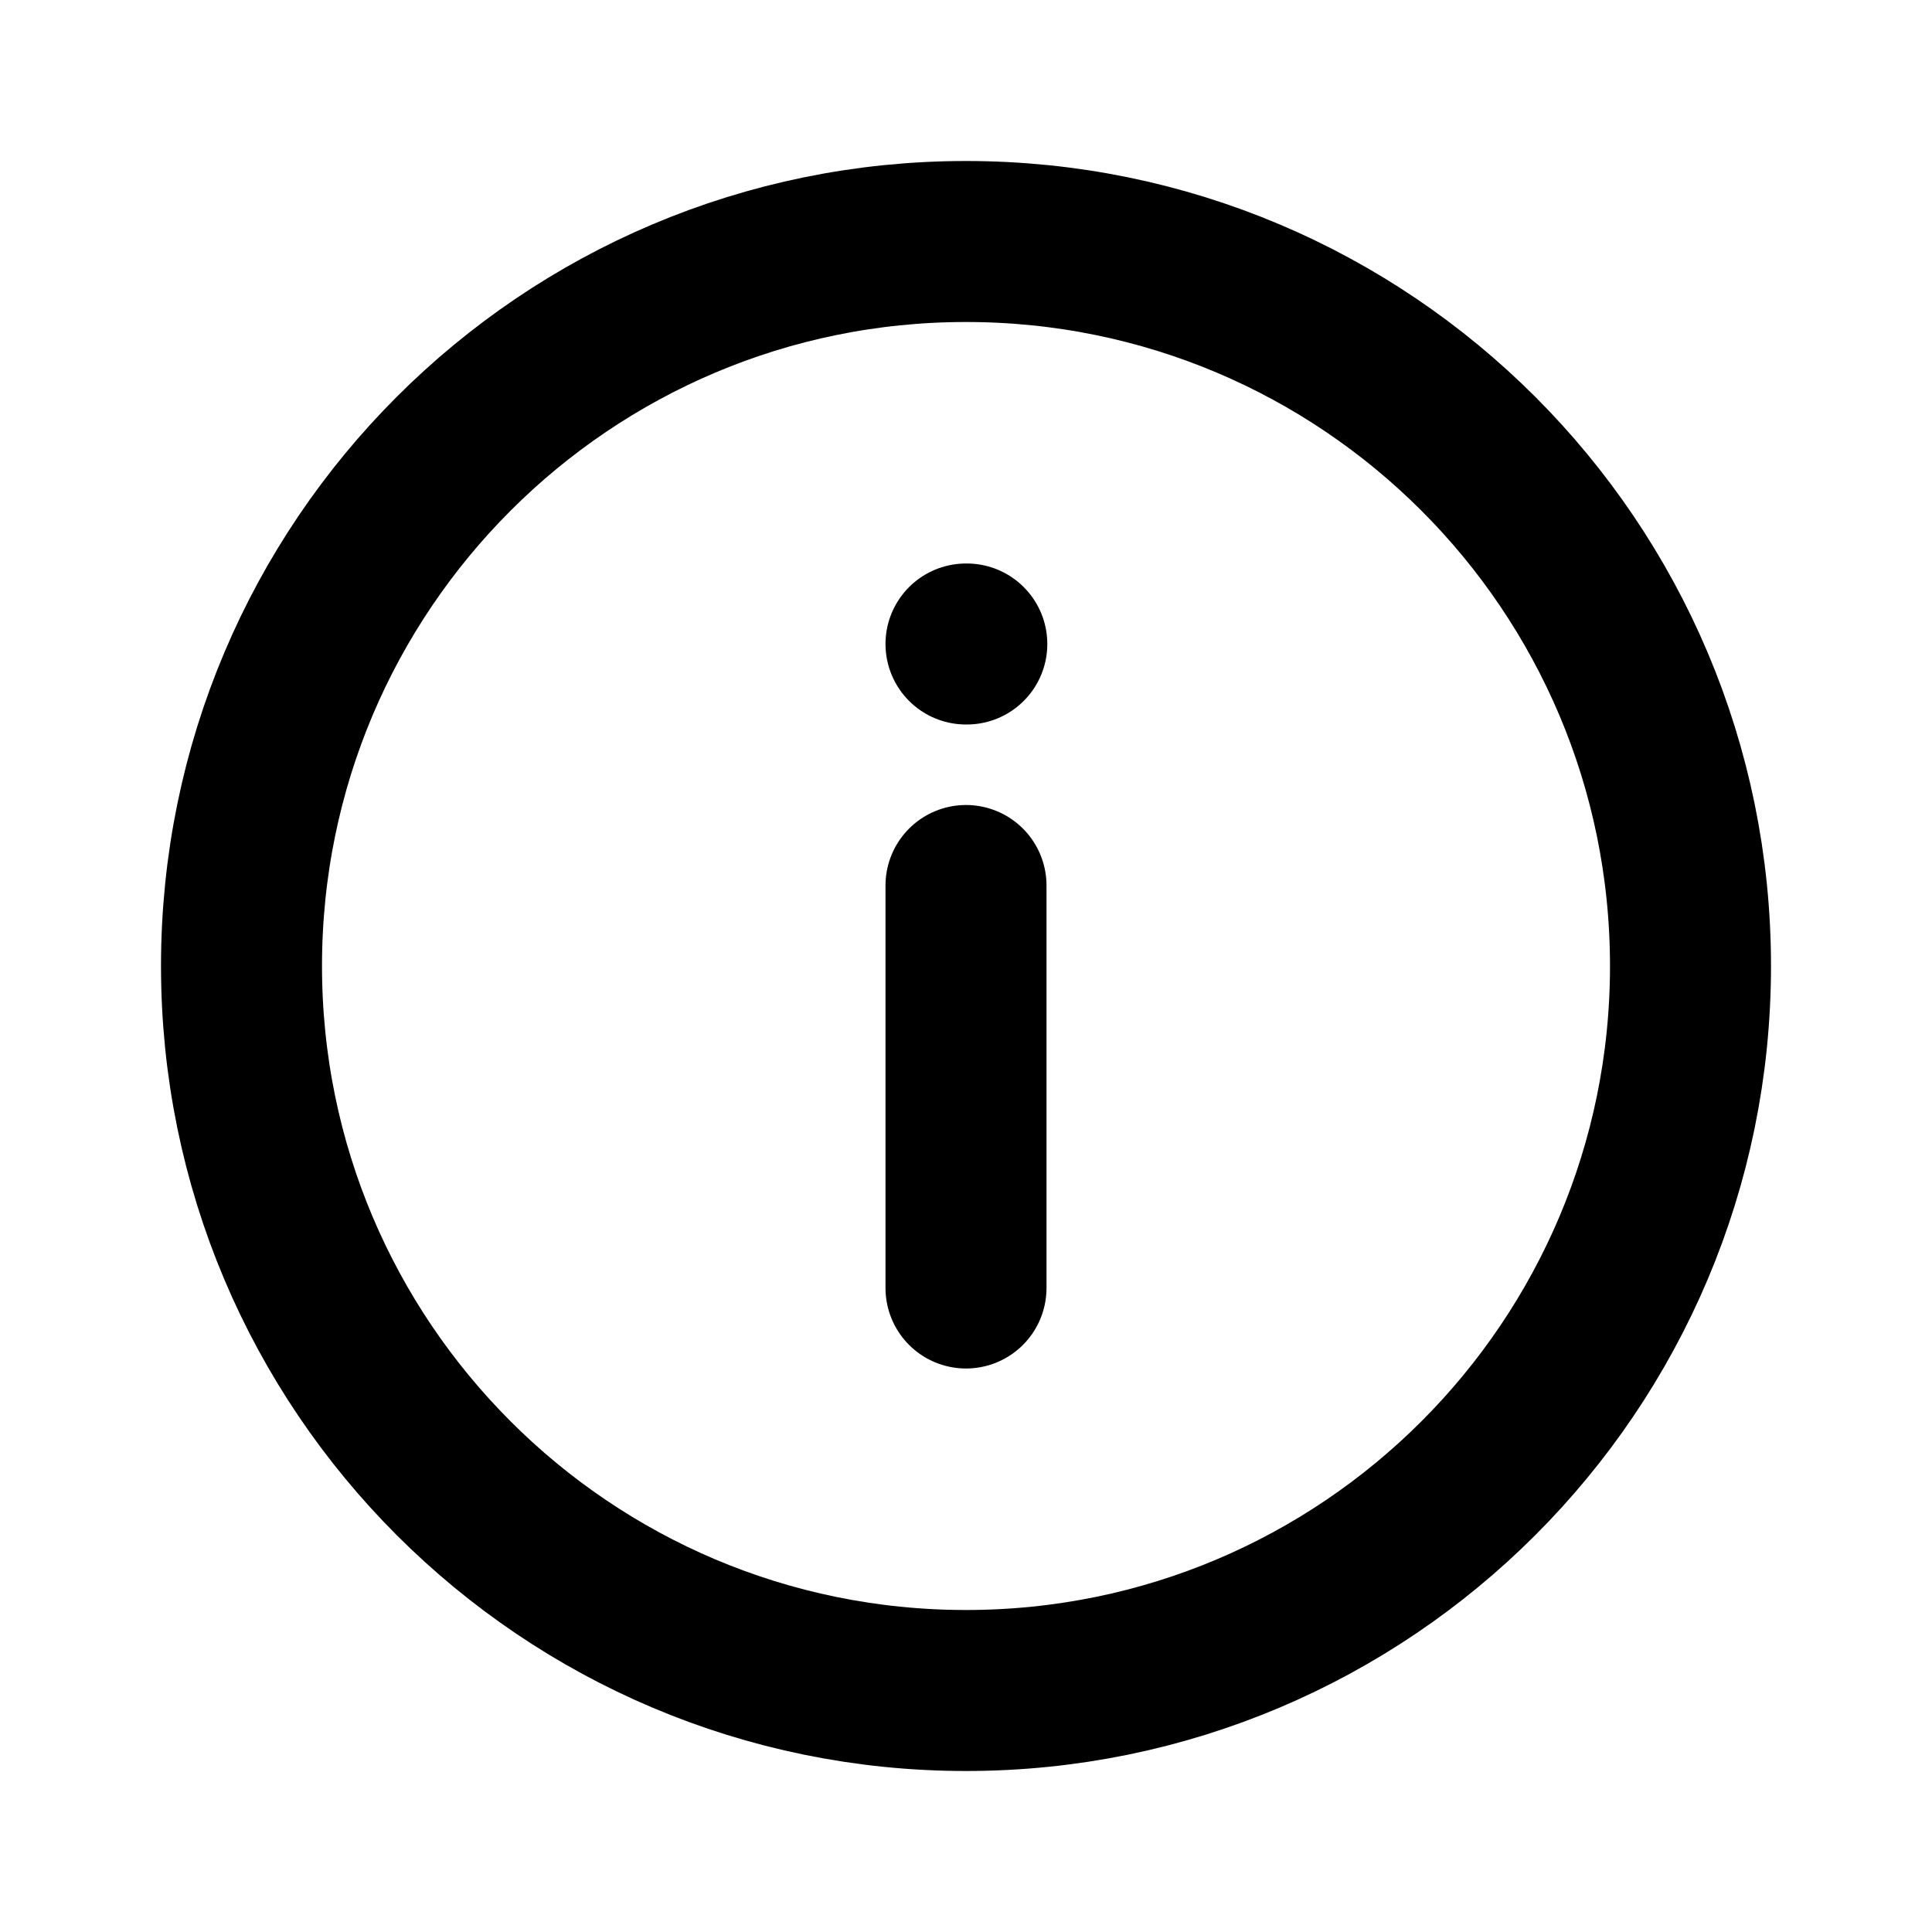
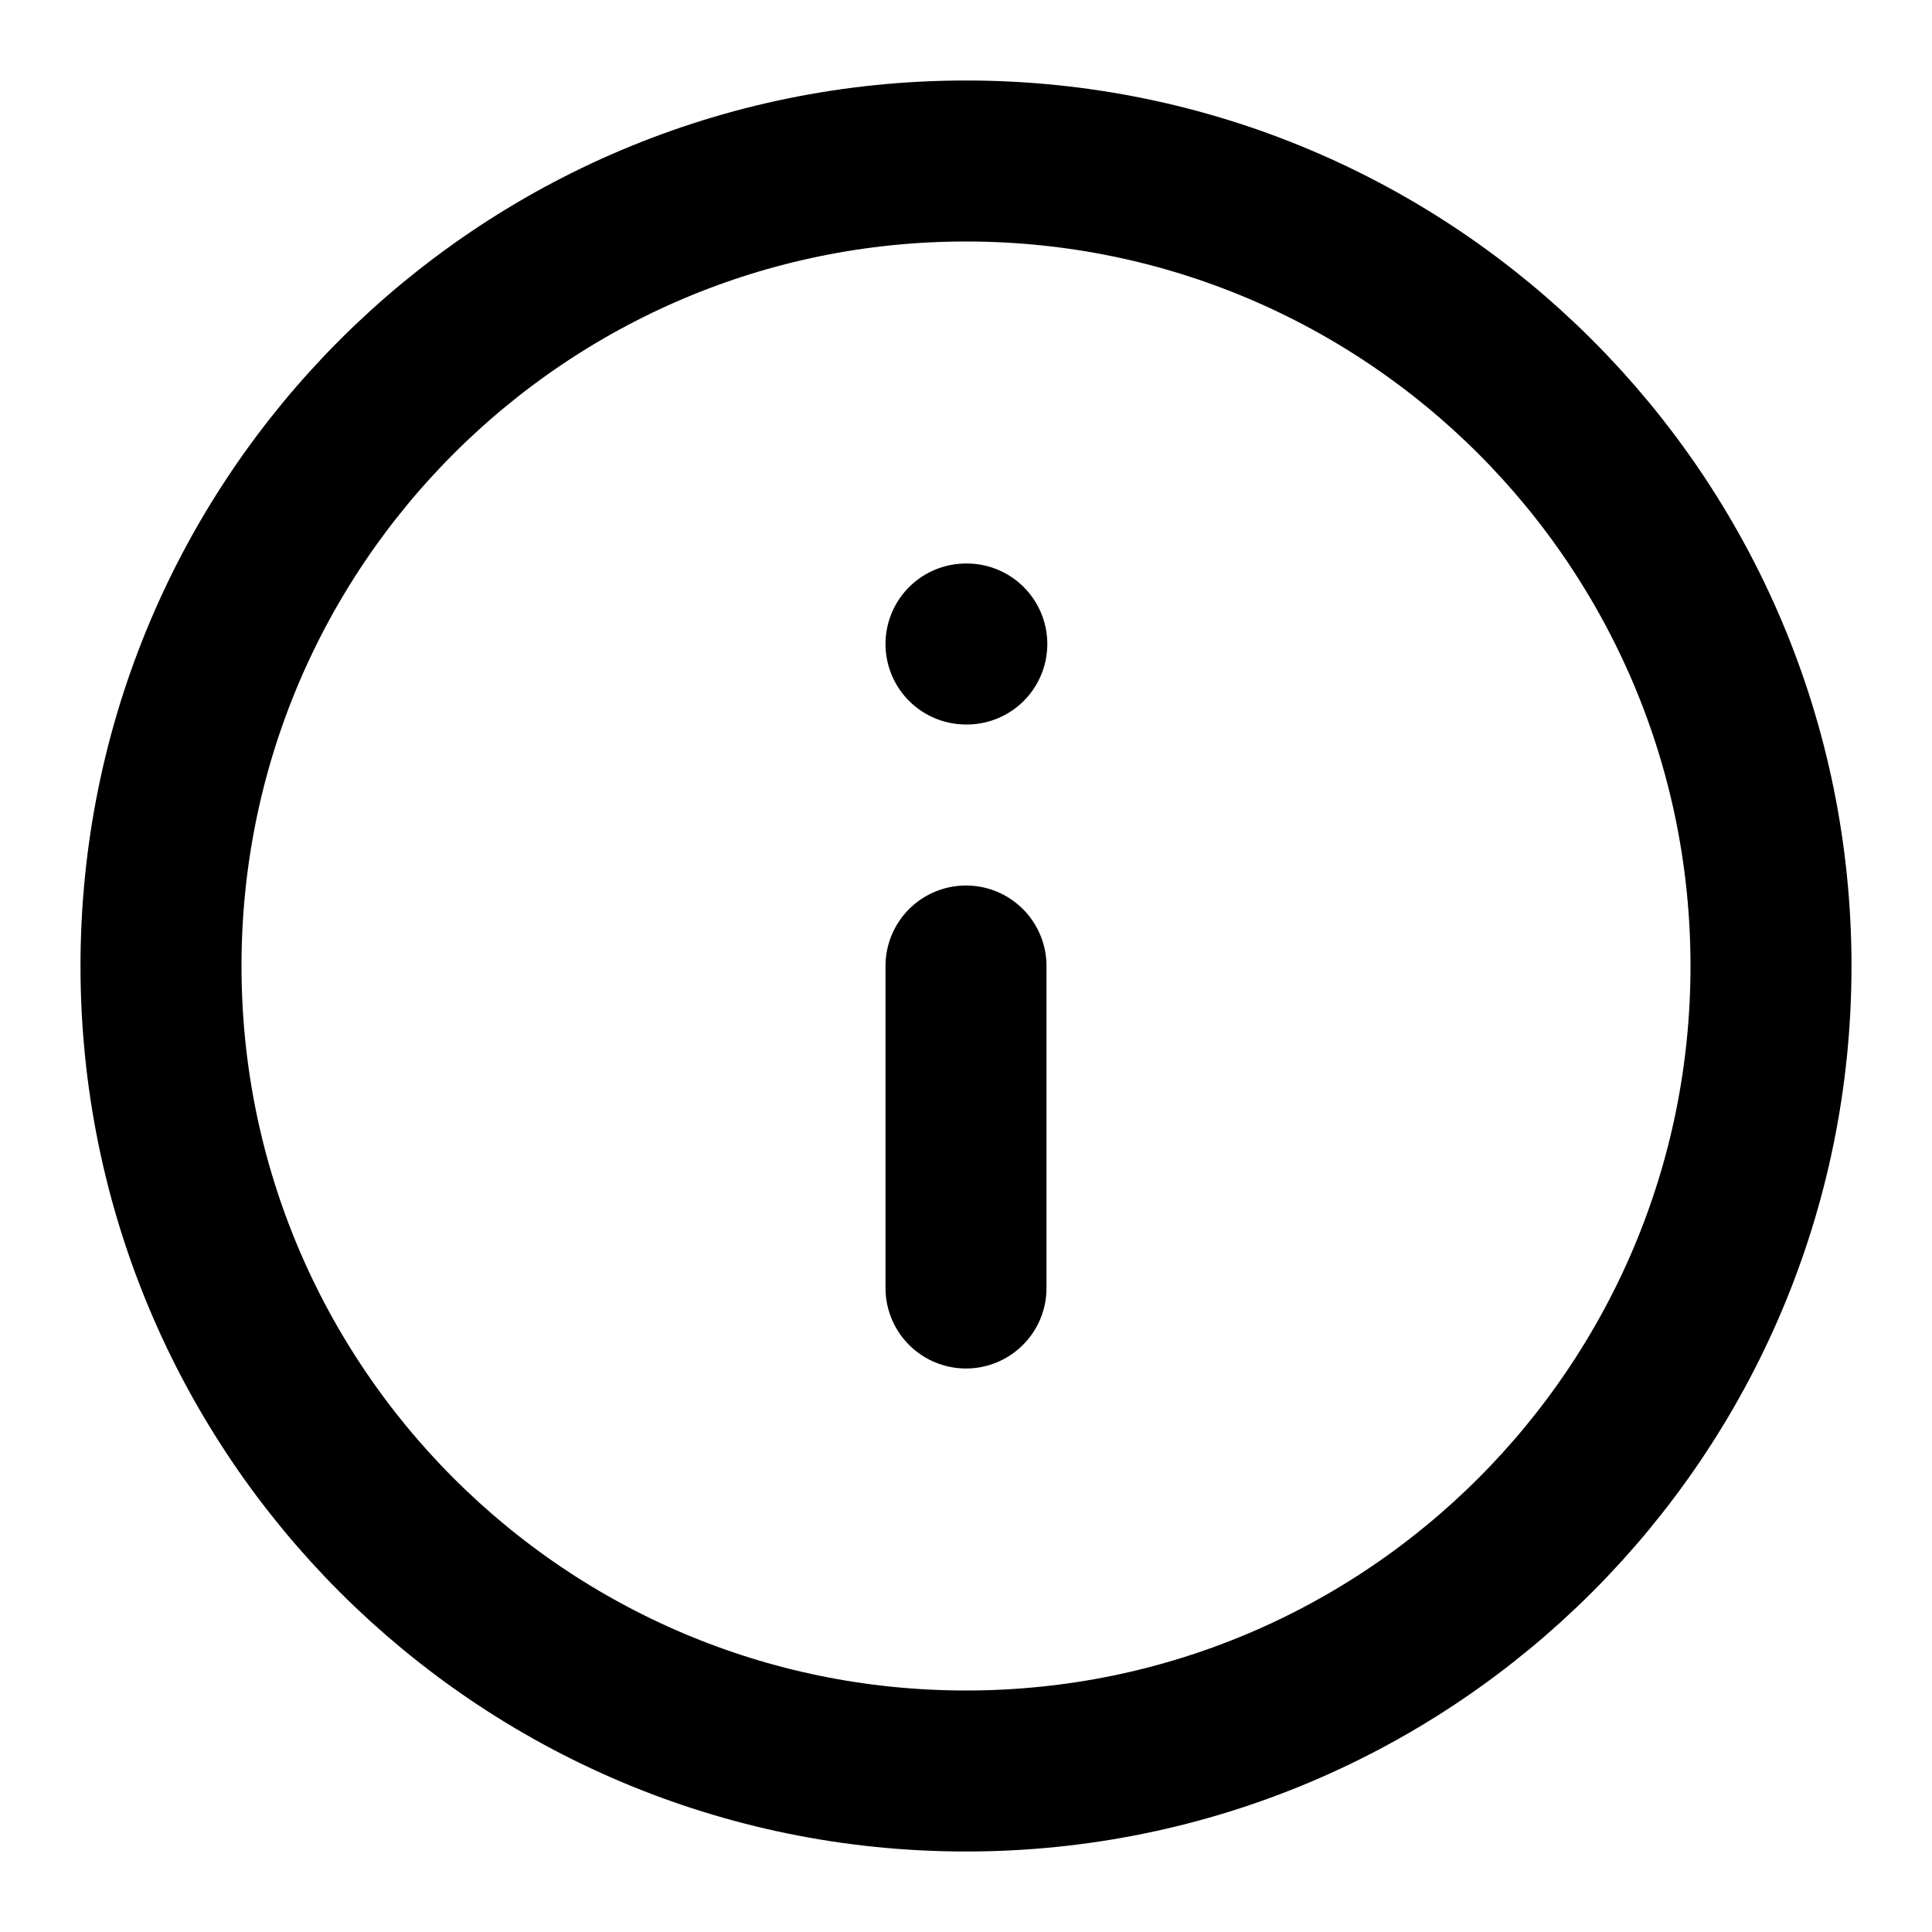
- <svg xmlns="http://www.w3.org/2000/svg" viewBox="0 0 24 24" fill="none" stroke="currentColor" stroke-width="2" stroke-linecap="round" stroke-linejoin="round">
-   <circle cx="12" cy="12" r="9" />
-   <path d="M12 11v5" />
+ <svg xmlns="http://www.w3.org/2000/svg" width="24" height="24" viewBox="0 0 24 24" fill="none" stroke="currentColor" stroke-width="2" stroke-linecap="round" stroke-linejoin="round">
+   <circle cx="12" cy="12" r="10" />
+   <path d="M12 16v-4" />
  <path d="M12 8h.01" />
</svg>
